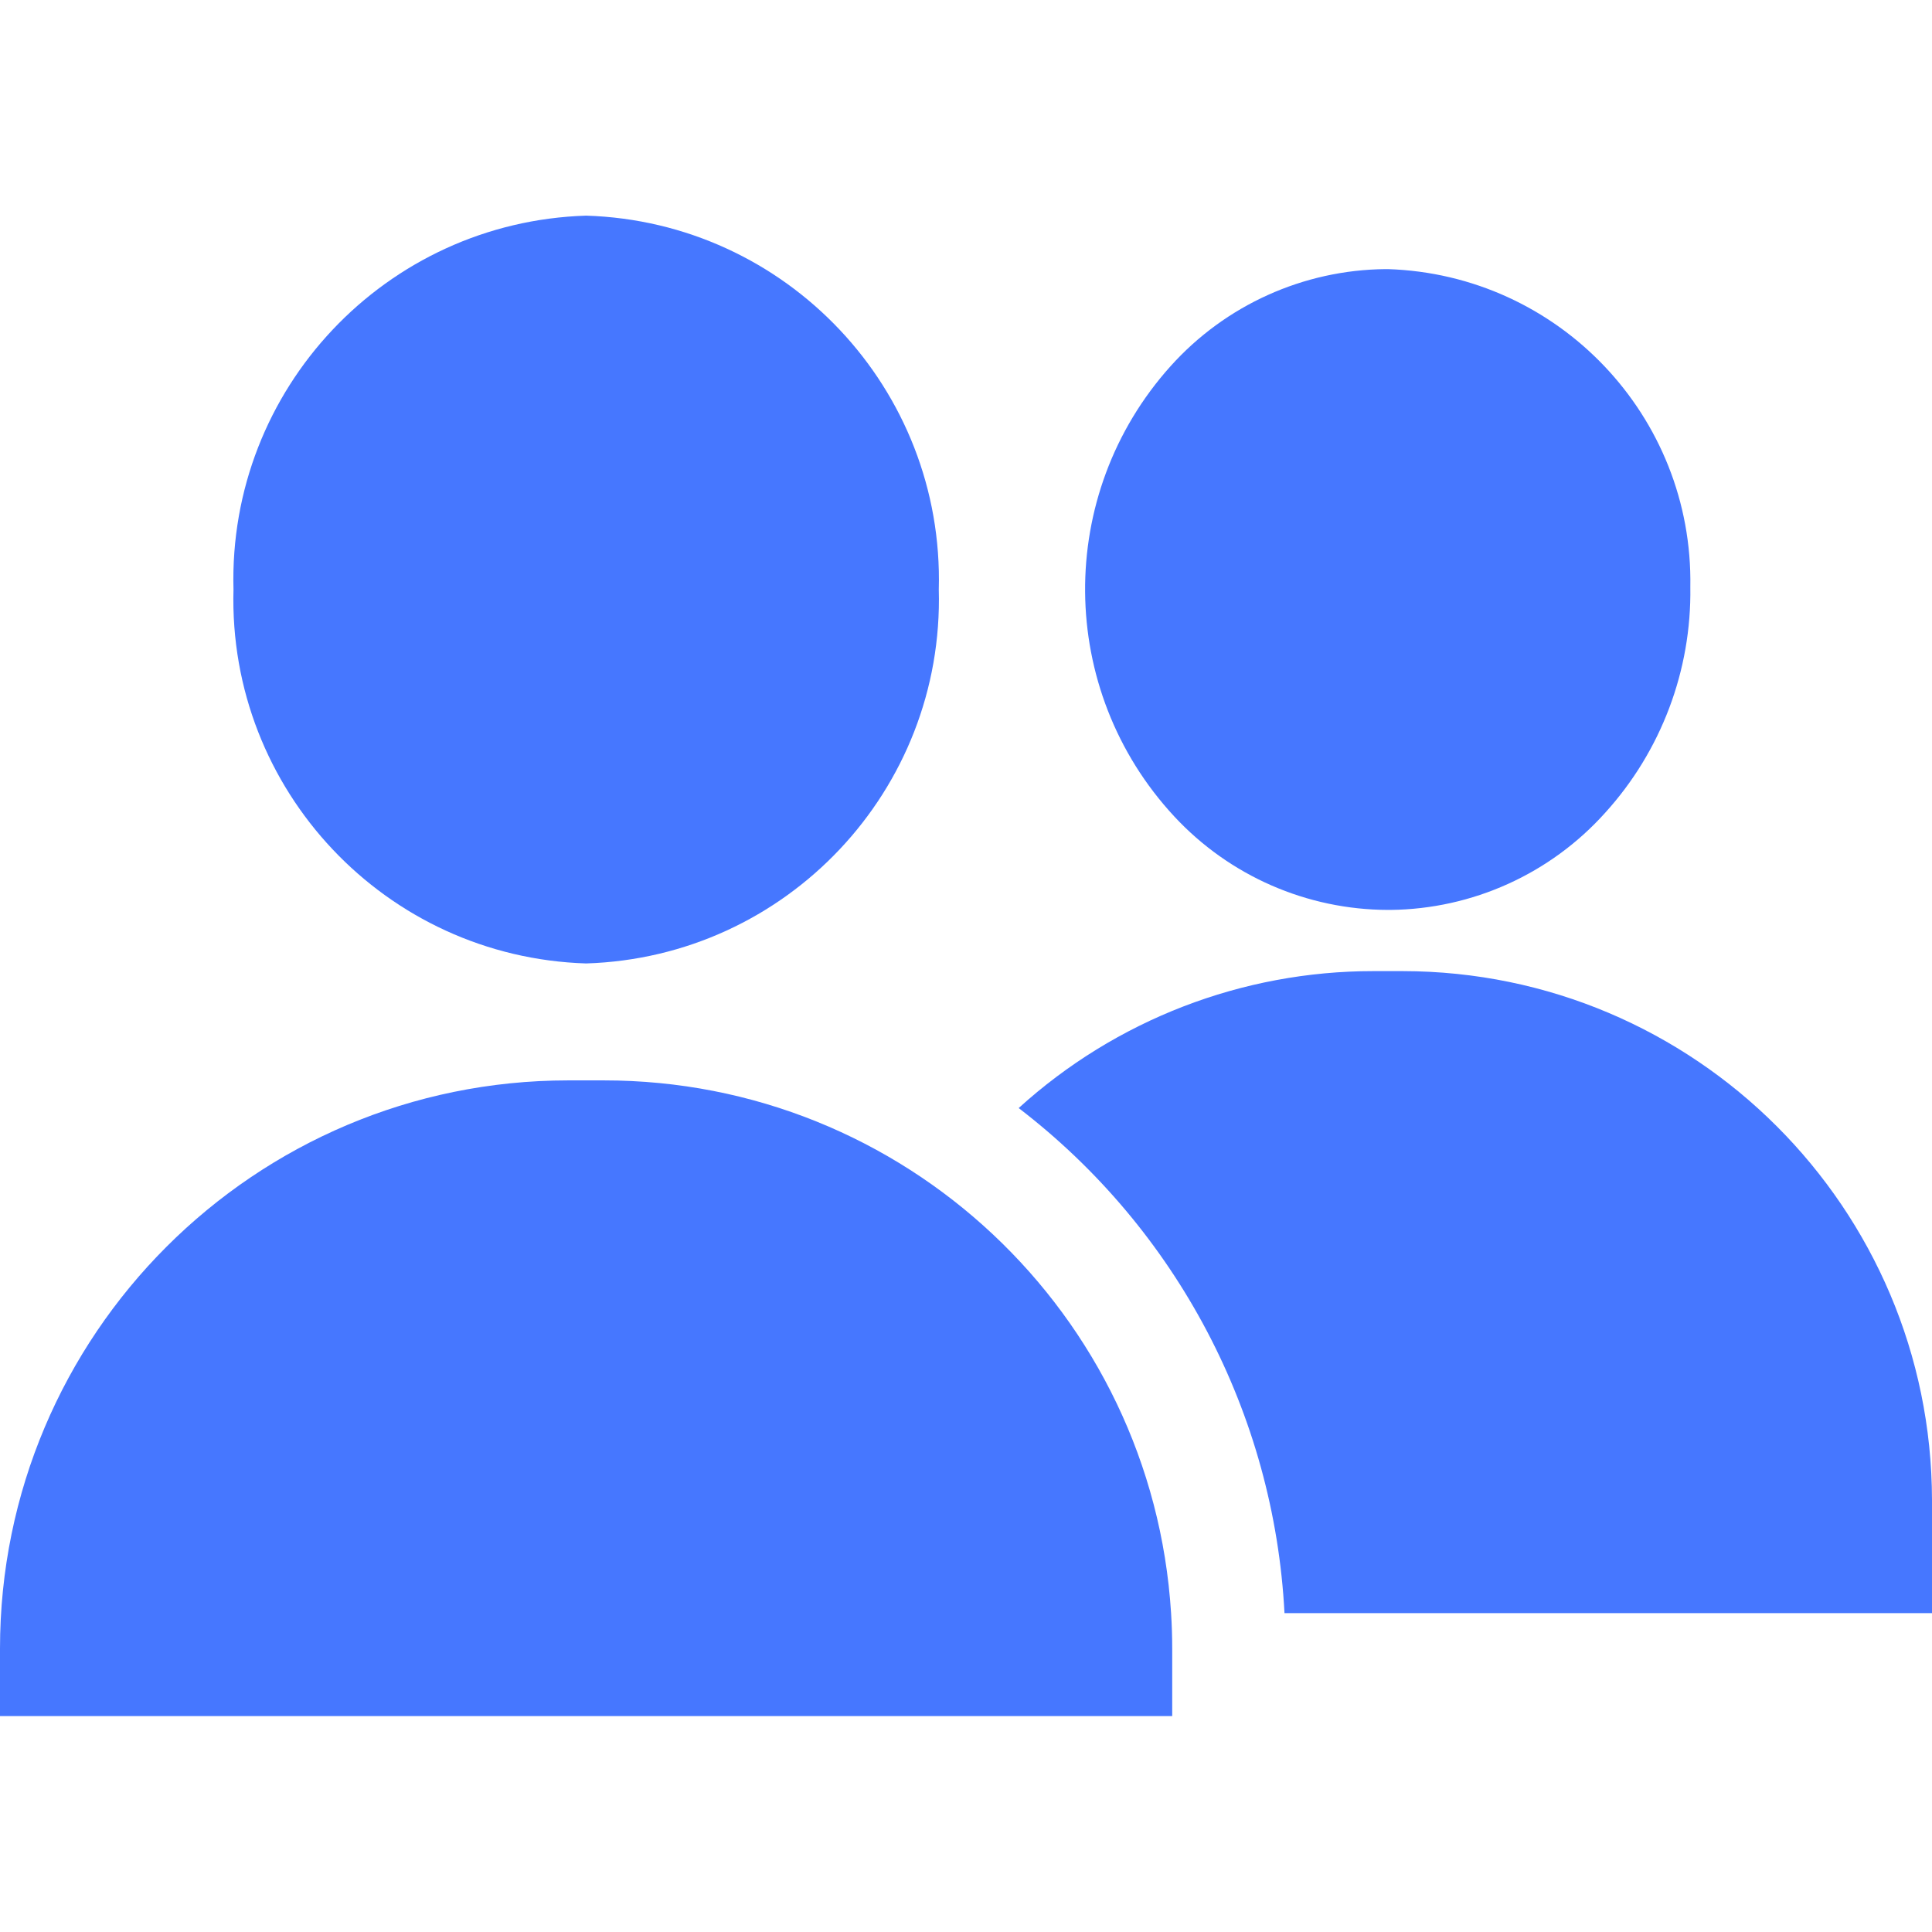
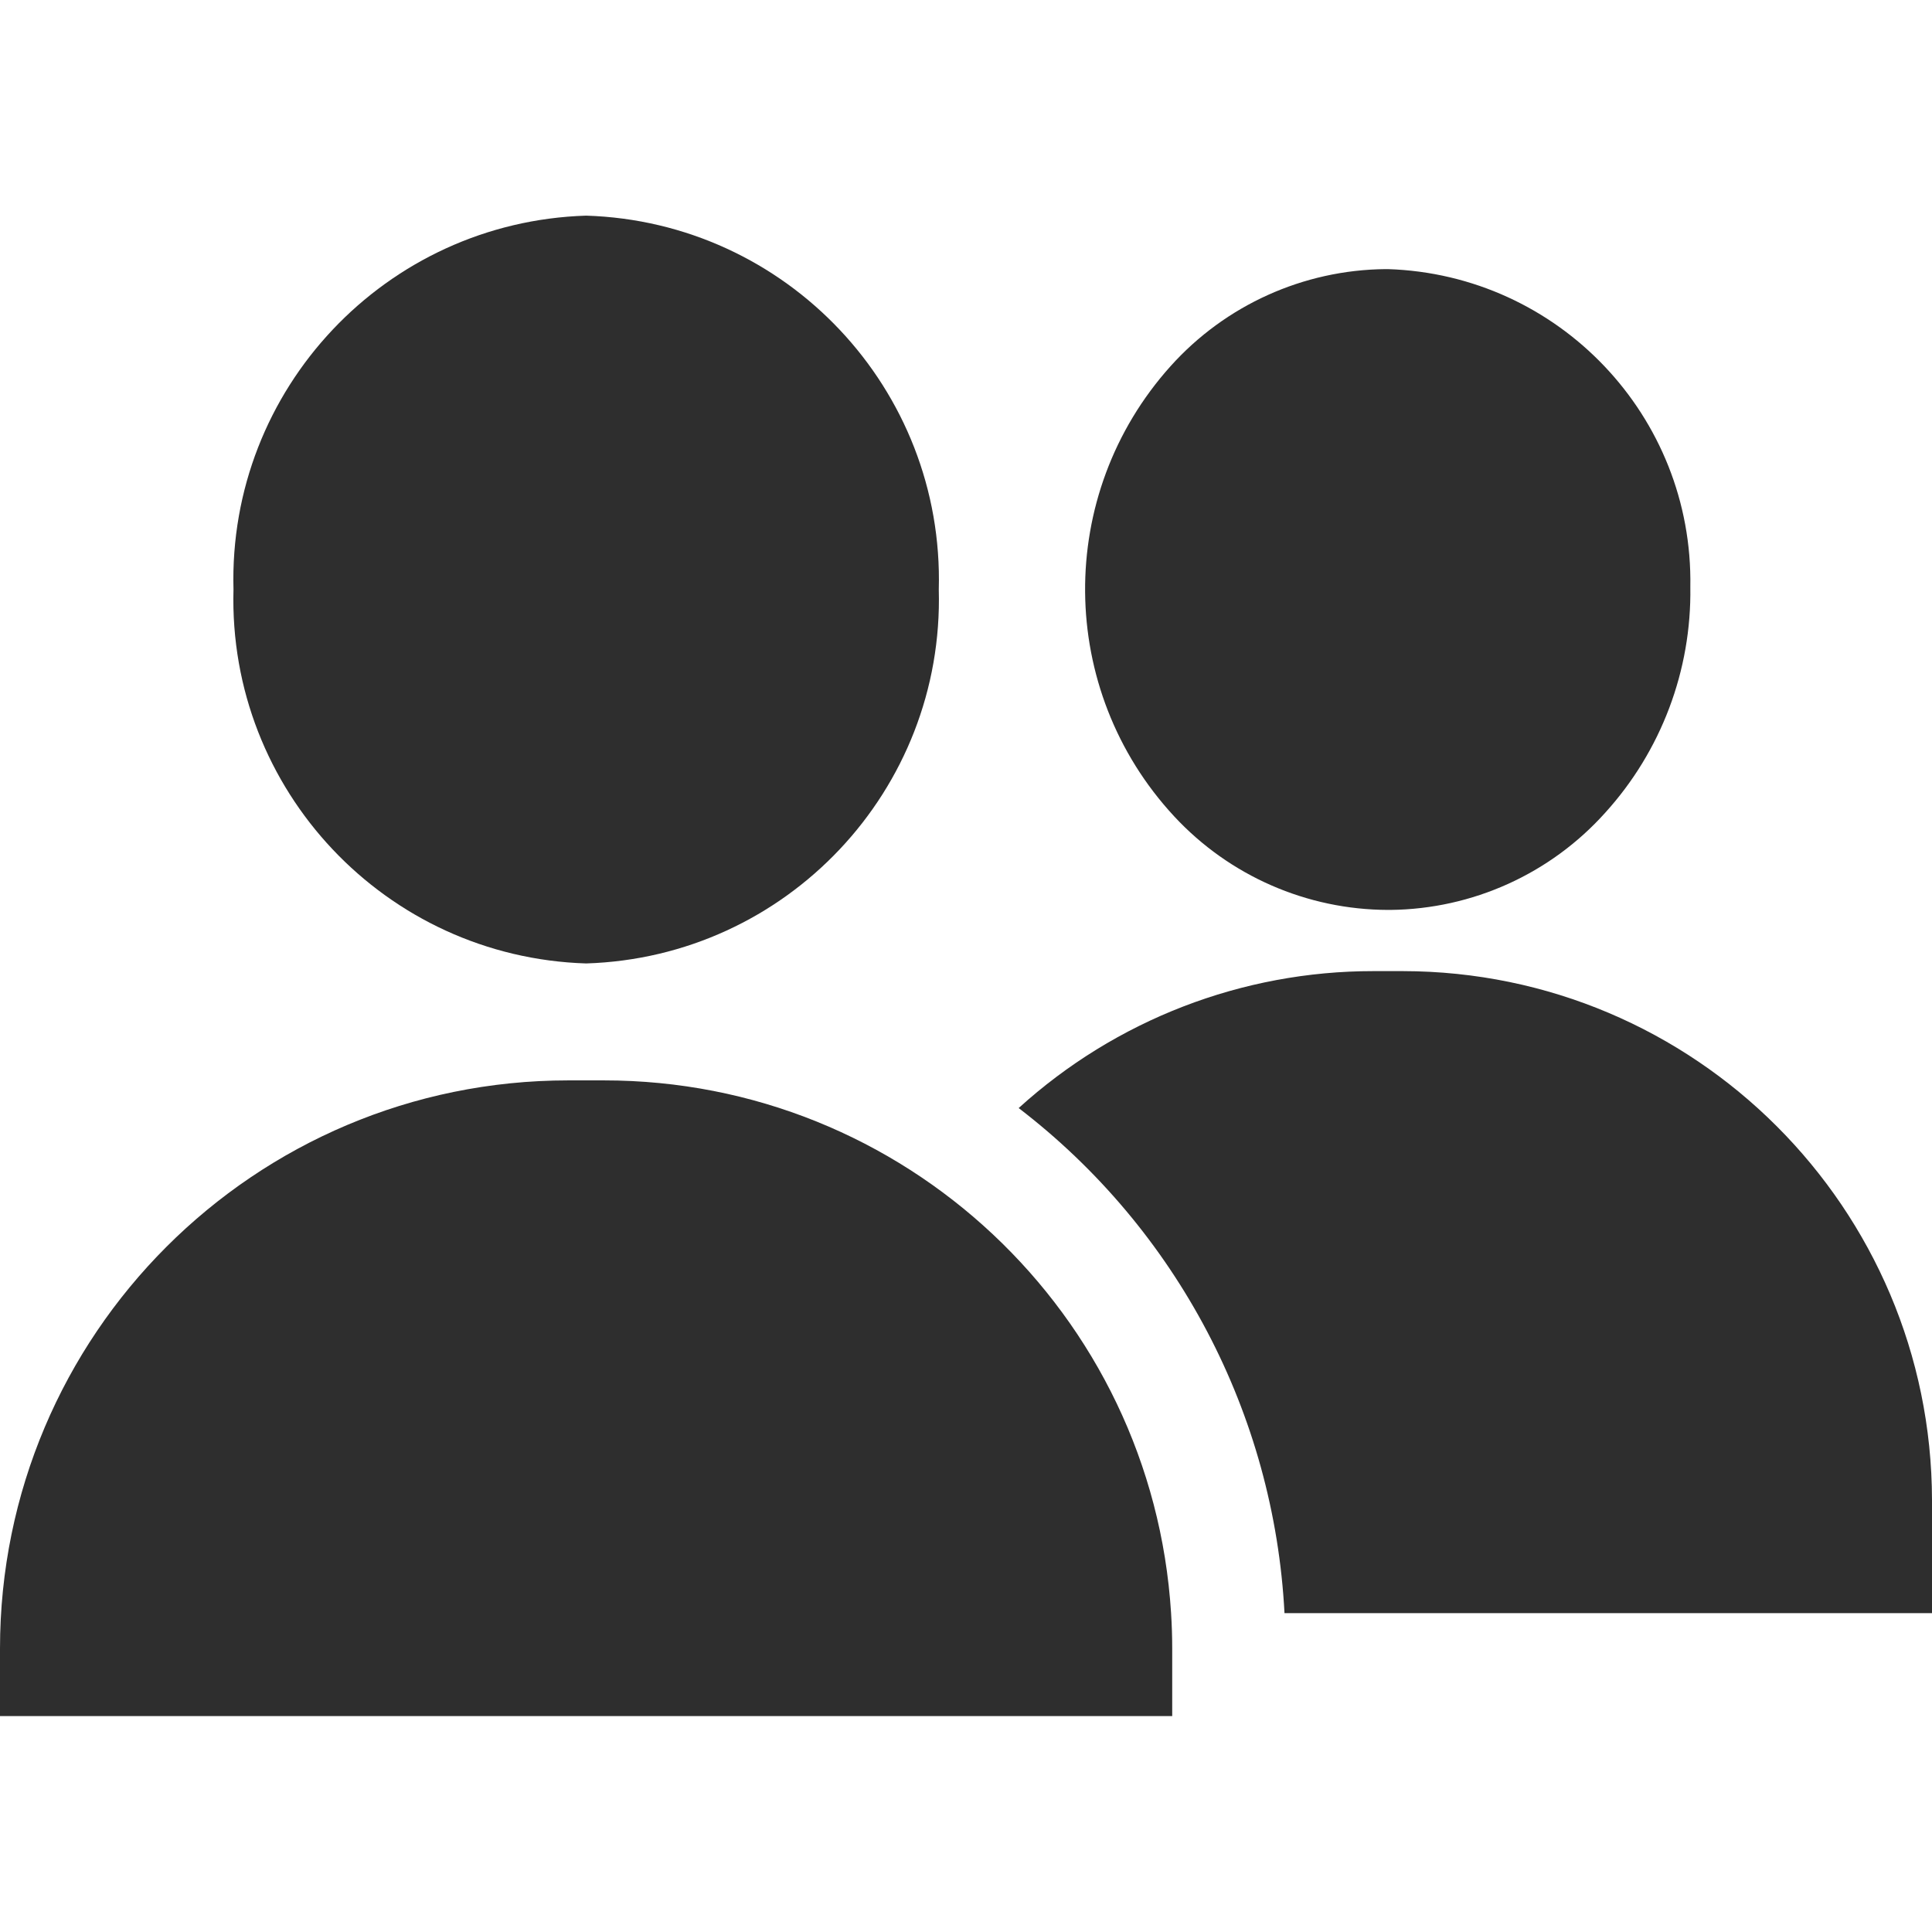
<svg xmlns="http://www.w3.org/2000/svg" width="34" height="34" viewBox="0 0 34 34">
  <defs>
    <clipPath id="a">
-       <rect width="34" height="34" transform="translate(38 27.646)" fill="#4677FF" />
+       <rect width="34" height="34" transform="translate(38 27.646)" fill="#2e2e2e" />
    </clipPath>
  </defs>
  <g transform="translate(-38 -27.646)" clip-path="url(#a)">
    <g transform="translate(38 27.646)">
-       <path d="M10.315,3.795a6.408,6.408,0,0,0-6.206,6.58,6.408,6.408,0,0,0,6.206,6.58,6.408,6.408,0,0,0,6.206-6.58A6.408,6.408,0,0,0,10.315,3.795Z" fill="#4677FF" />
-       <path d="M24.424,4.736h-.042A5.148,5.148,0,0,0,20.6,6.444a5.877,5.877,0,0,0,.065,7.924,5.15,5.15,0,0,0,3.762,1.645h.043a5.148,5.148,0,0,0,3.777-1.708,5.778,5.778,0,0,0,1.5-3.975A5.5,5.5,0,0,0,24.424,4.736Z" fill="#4677FF" />
-       <path d="M24.686,17.09h-.515A9.28,9.28,0,0,0,17.927,19.5a11.981,11.981,0,0,1,4.678,8.889H34V26.4A9.325,9.325,0,0,0,24.686,17.09Z" fill="#4677FF" />
-       <path d="M20.609,28.387a10,10,0,0,0-9.984-9.374H10a10,10,0,0,0-10,10v1.187H20.629V29.018Q20.629,28.7,20.609,28.387Z" fill="#4677FF" />
+       <path d="M10.315,3.795a6.408,6.408,0,0,0-6.206,6.58,6.408,6.408,0,0,0,6.206,6.58,6.408,6.408,0,0,0,6.206-6.58A6.408,6.408,0,0,0,10.315,3.795Z" fill="#2e2e2e" />
+       <path d="M24.424,4.736h-.042A5.148,5.148,0,0,0,20.6,6.444a5.877,5.877,0,0,0,.065,7.924,5.15,5.15,0,0,0,3.762,1.645h.043a5.148,5.148,0,0,0,3.777-1.708,5.778,5.778,0,0,0,1.5-3.975A5.5,5.5,0,0,0,24.424,4.736Z" fill="#2e2e2e" />
+       <path d="M24.686,17.09h-.515A9.28,9.28,0,0,0,17.927,19.5a11.981,11.981,0,0,1,4.678,8.889H34V26.4A9.325,9.325,0,0,0,24.686,17.09Z" fill="#2e2e2e" />
+       <path d="M20.609,28.387a10,10,0,0,0-9.984-9.374H10a10,10,0,0,0-10,10v1.187H20.629V29.018Q20.629,28.7,20.609,28.387Z" fill="#2e2e2e" />
    </g>
  </g>
</svg>
